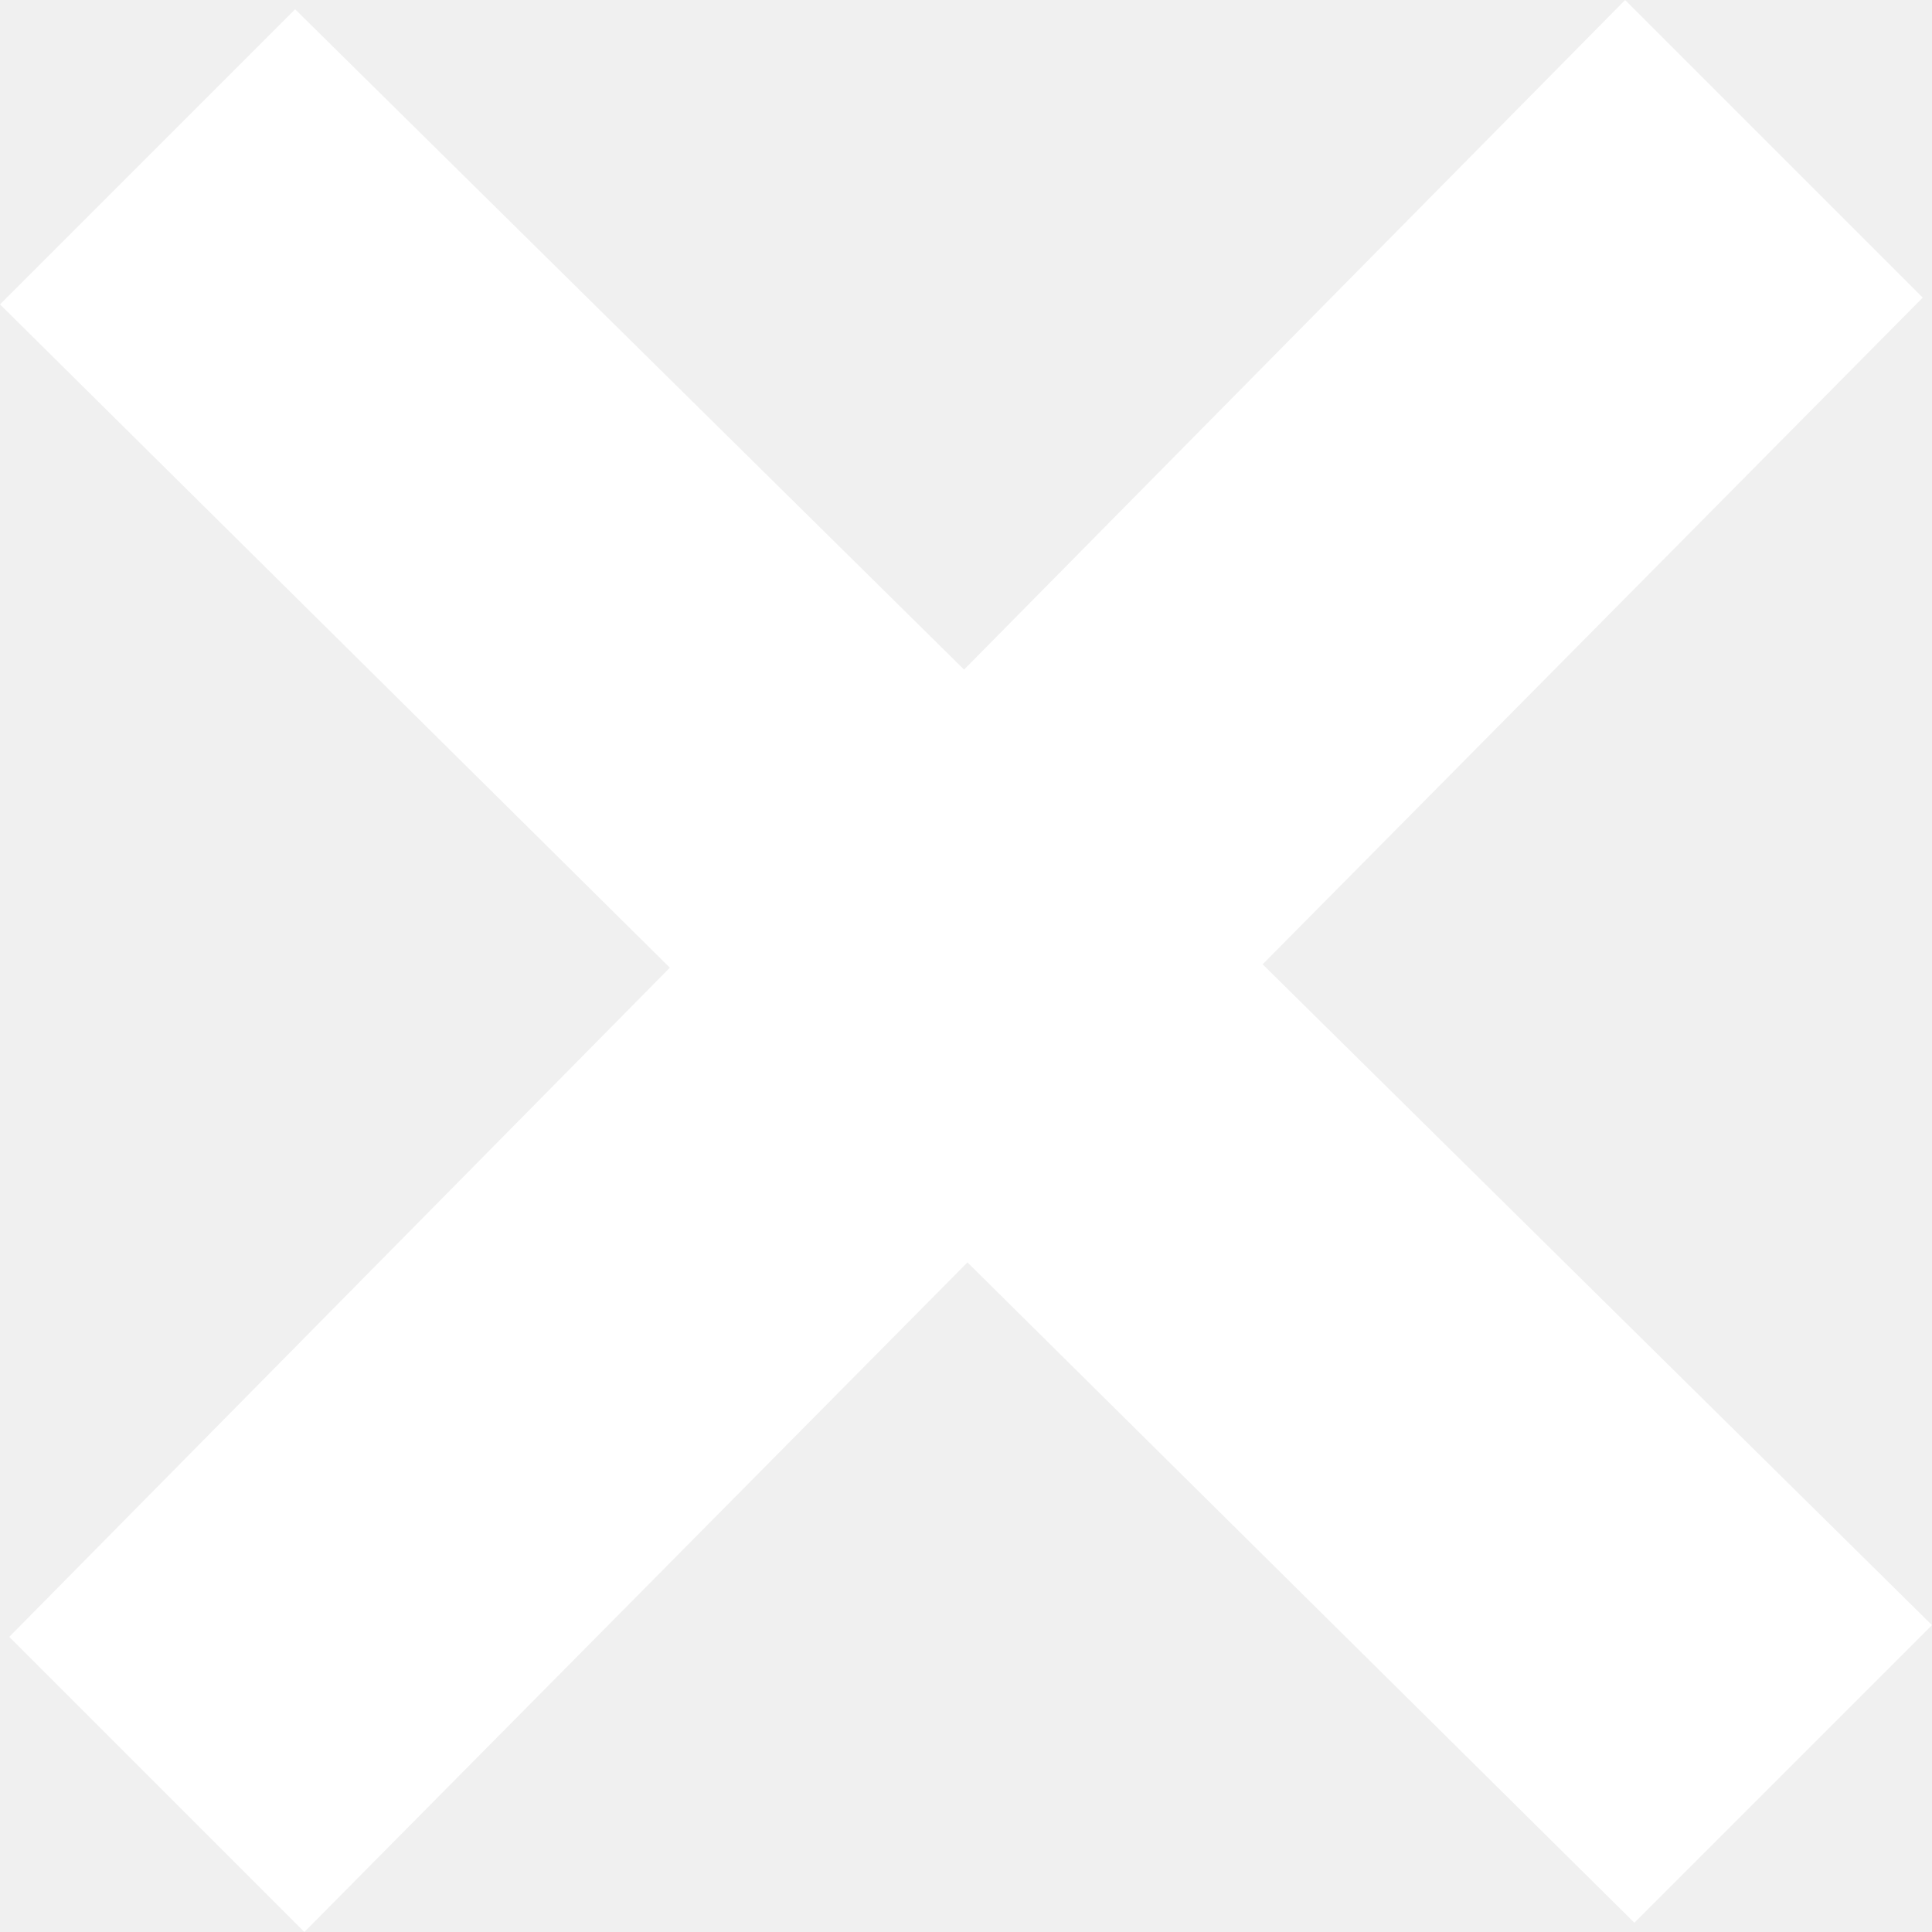
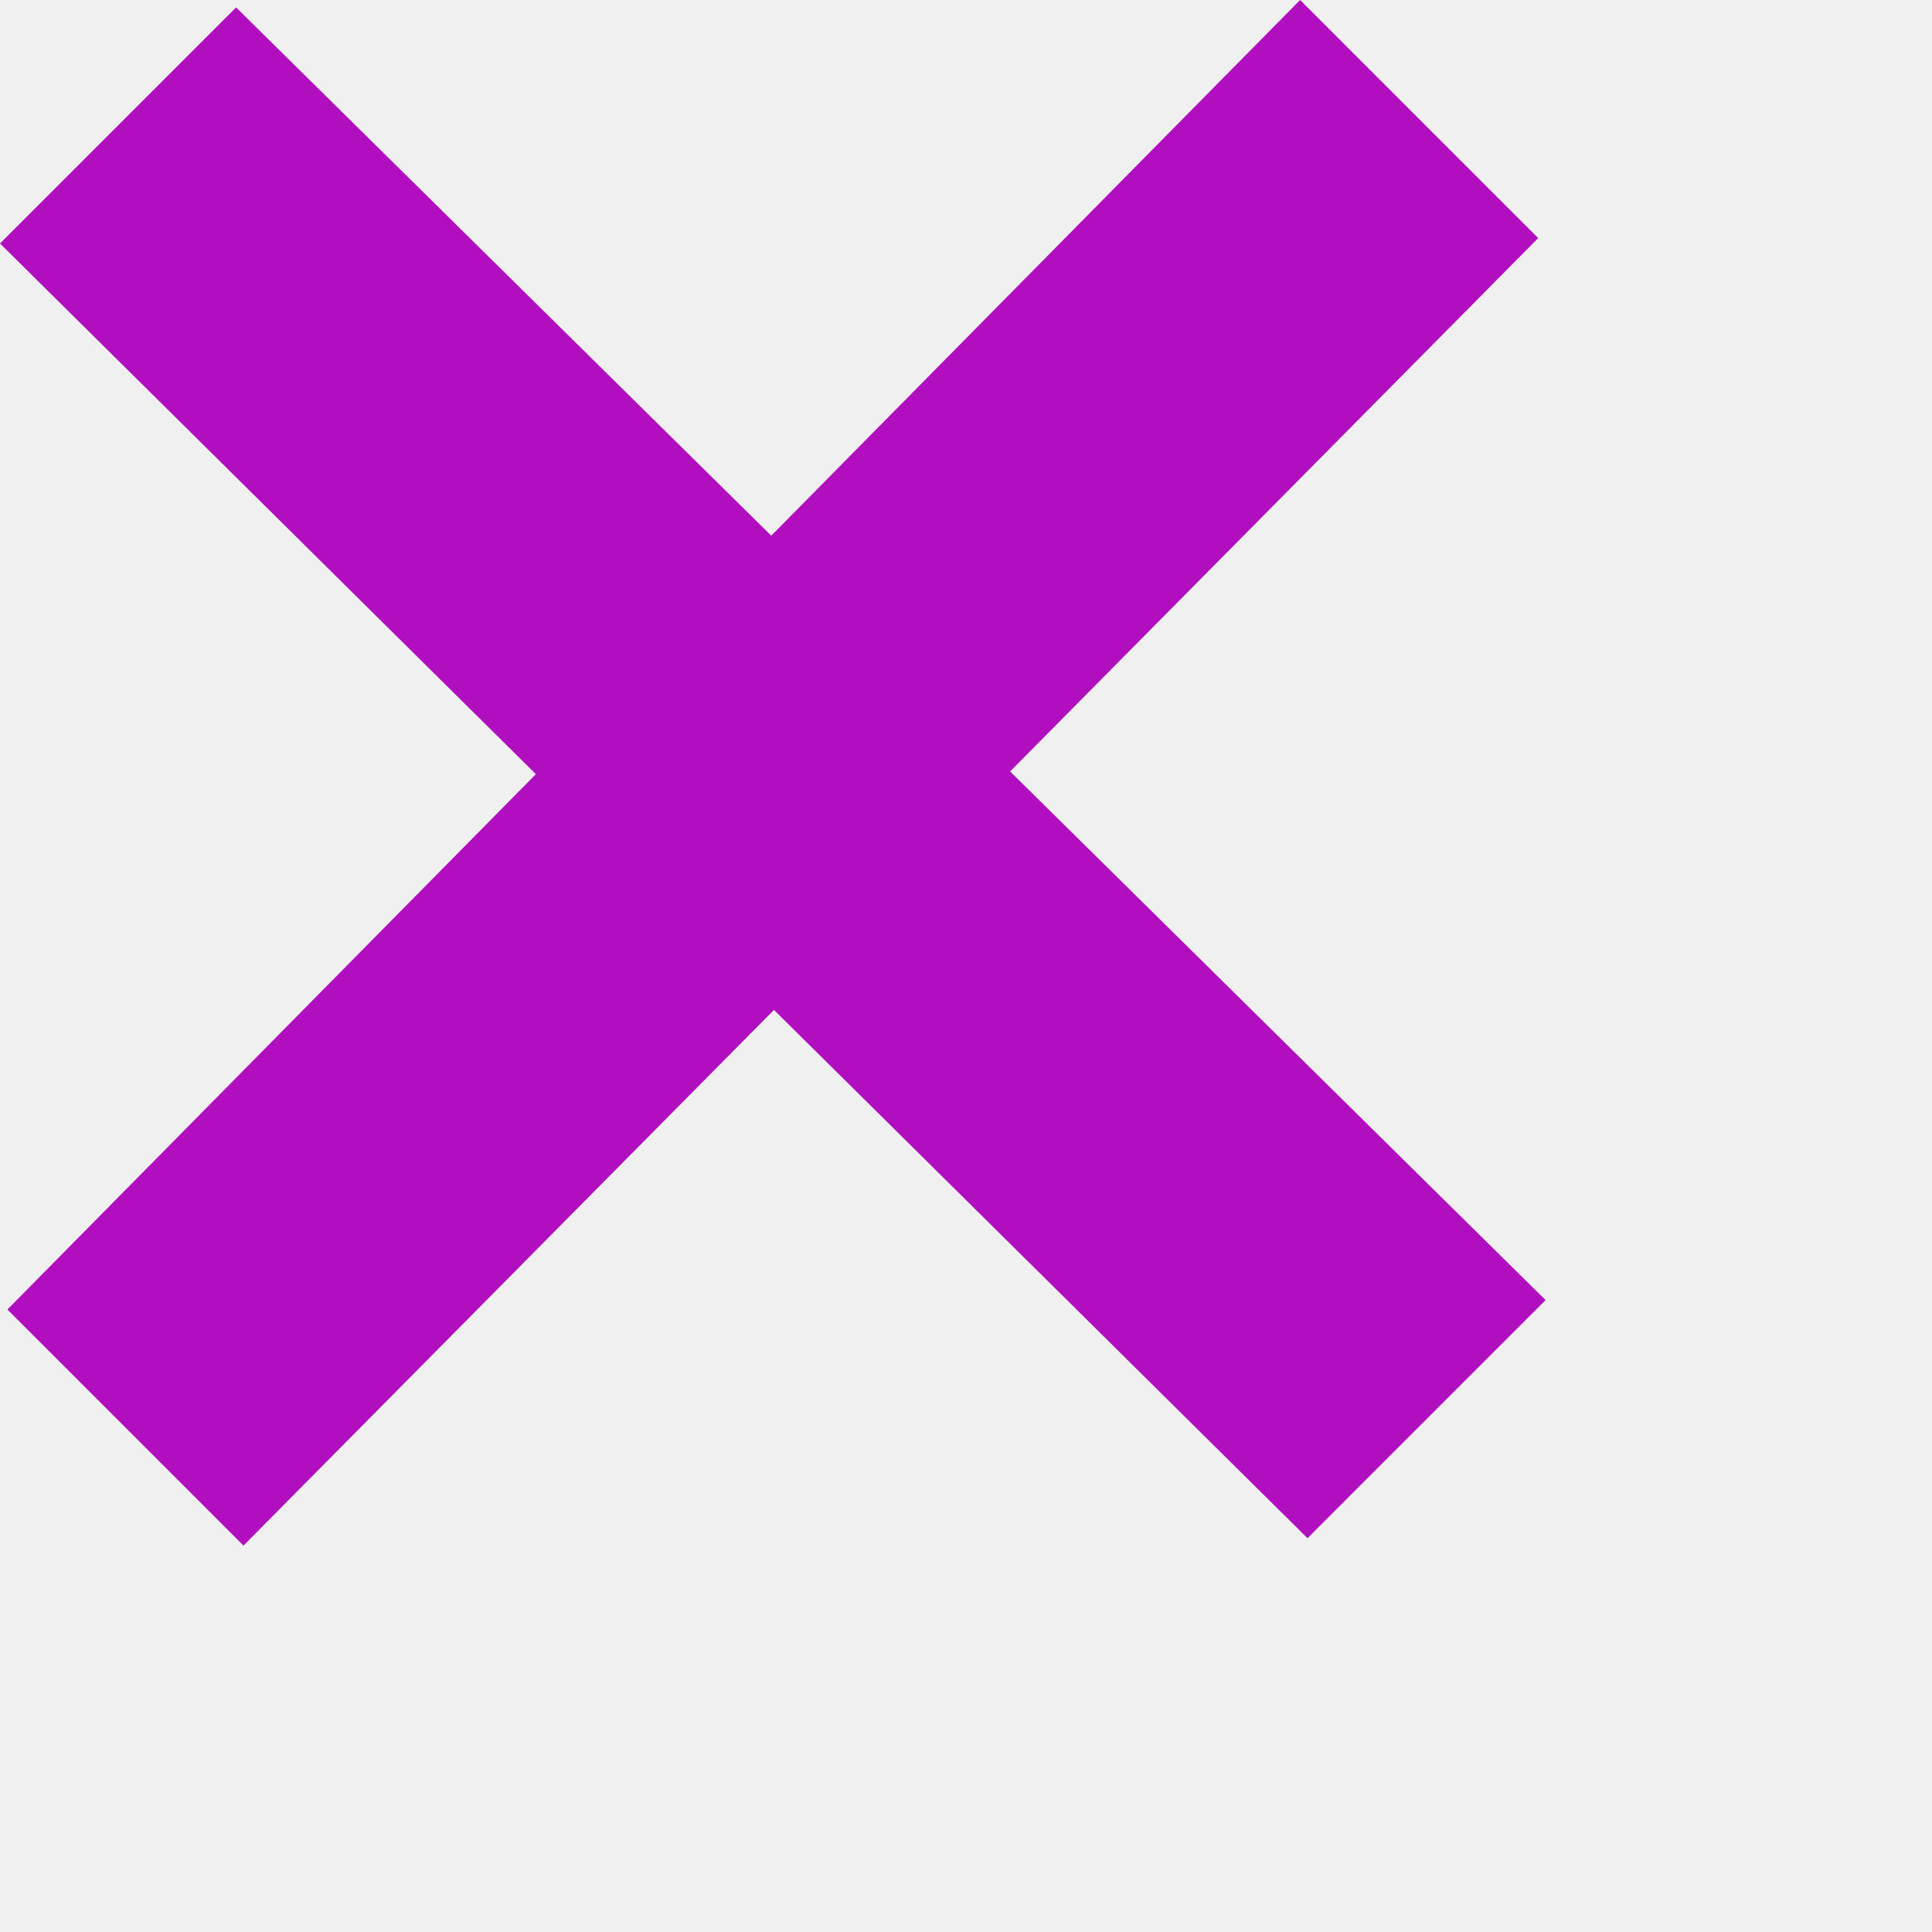
- <svg xmlns="http://www.w3.org/2000/svg" fill="white" width="24" height="24" viewBox="0 0 24 24">
+ <svg xmlns="http://www.w3.org/2000/svg" fill="#b00ebe" width="30" height="30" viewBox="0 0 30 30">
  <path d="M24 20.188l-8.315-8.209 8.2-8.282-3.697-3.697-8.212 8.318-8.31-8.203-3.666 3.666 8.321 8.24-8.206 8.313 3.666 3.666 8.237-8.318 8.285 8.203z" />
</svg>
